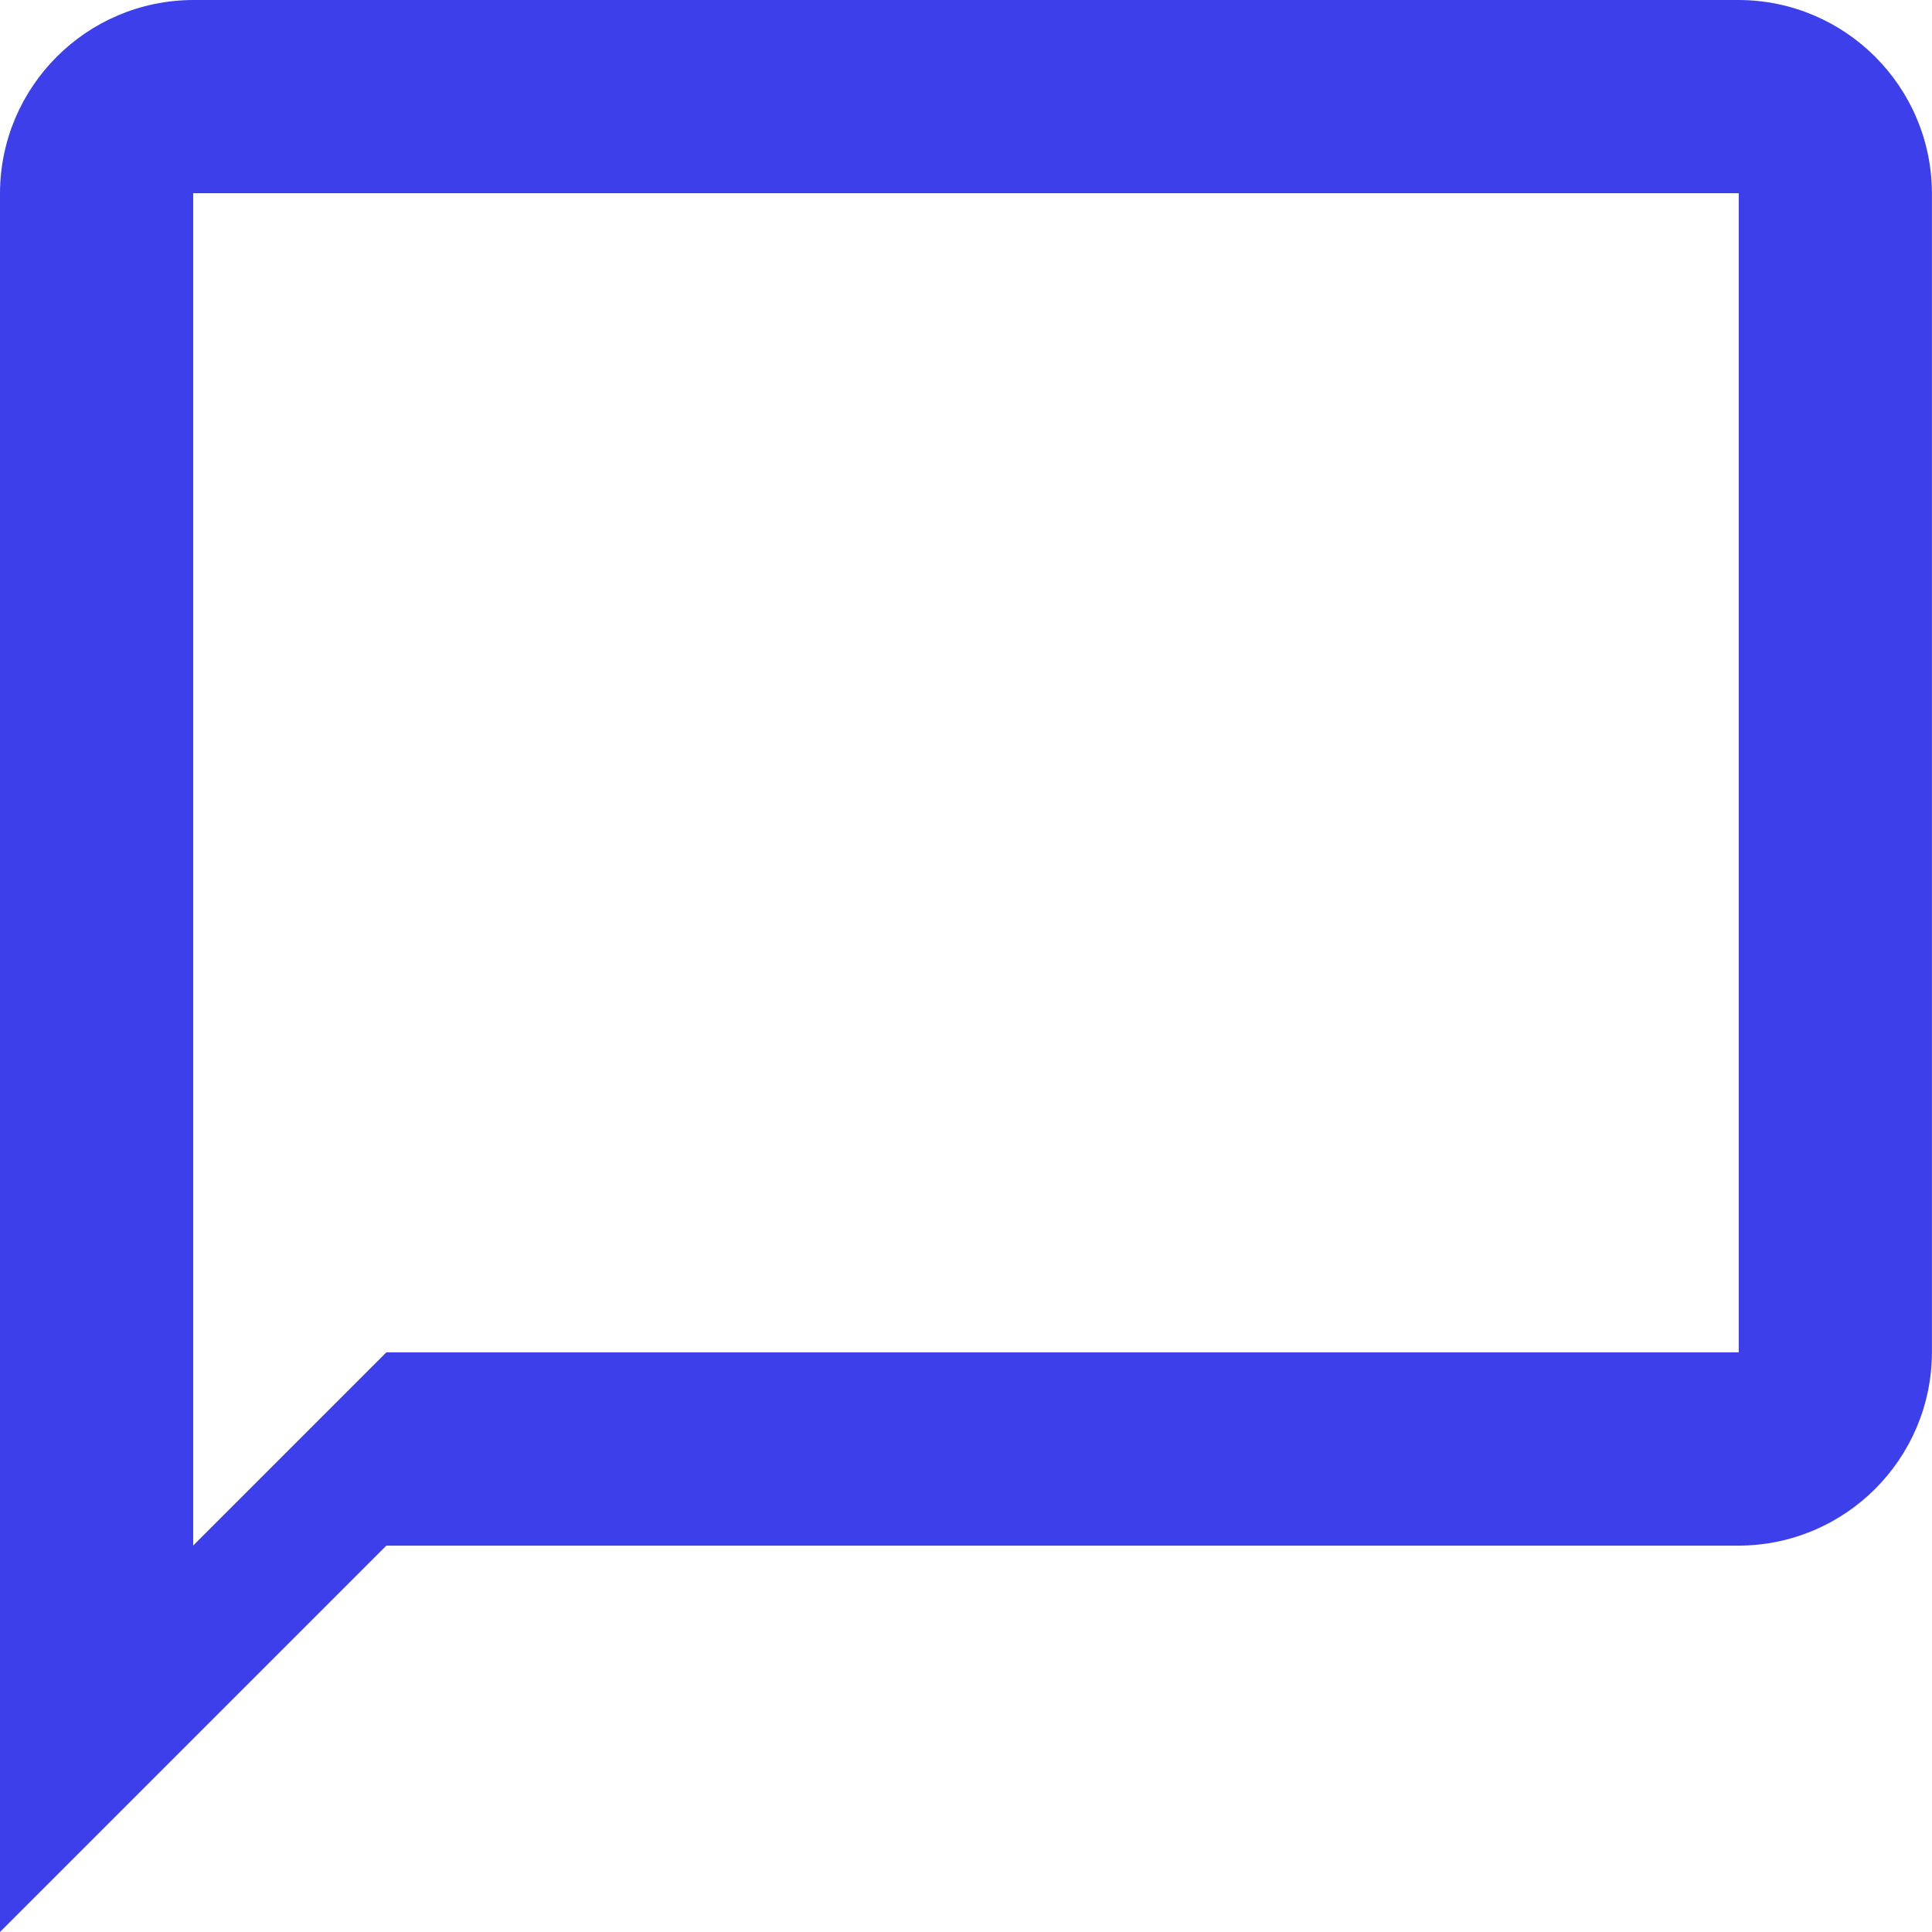
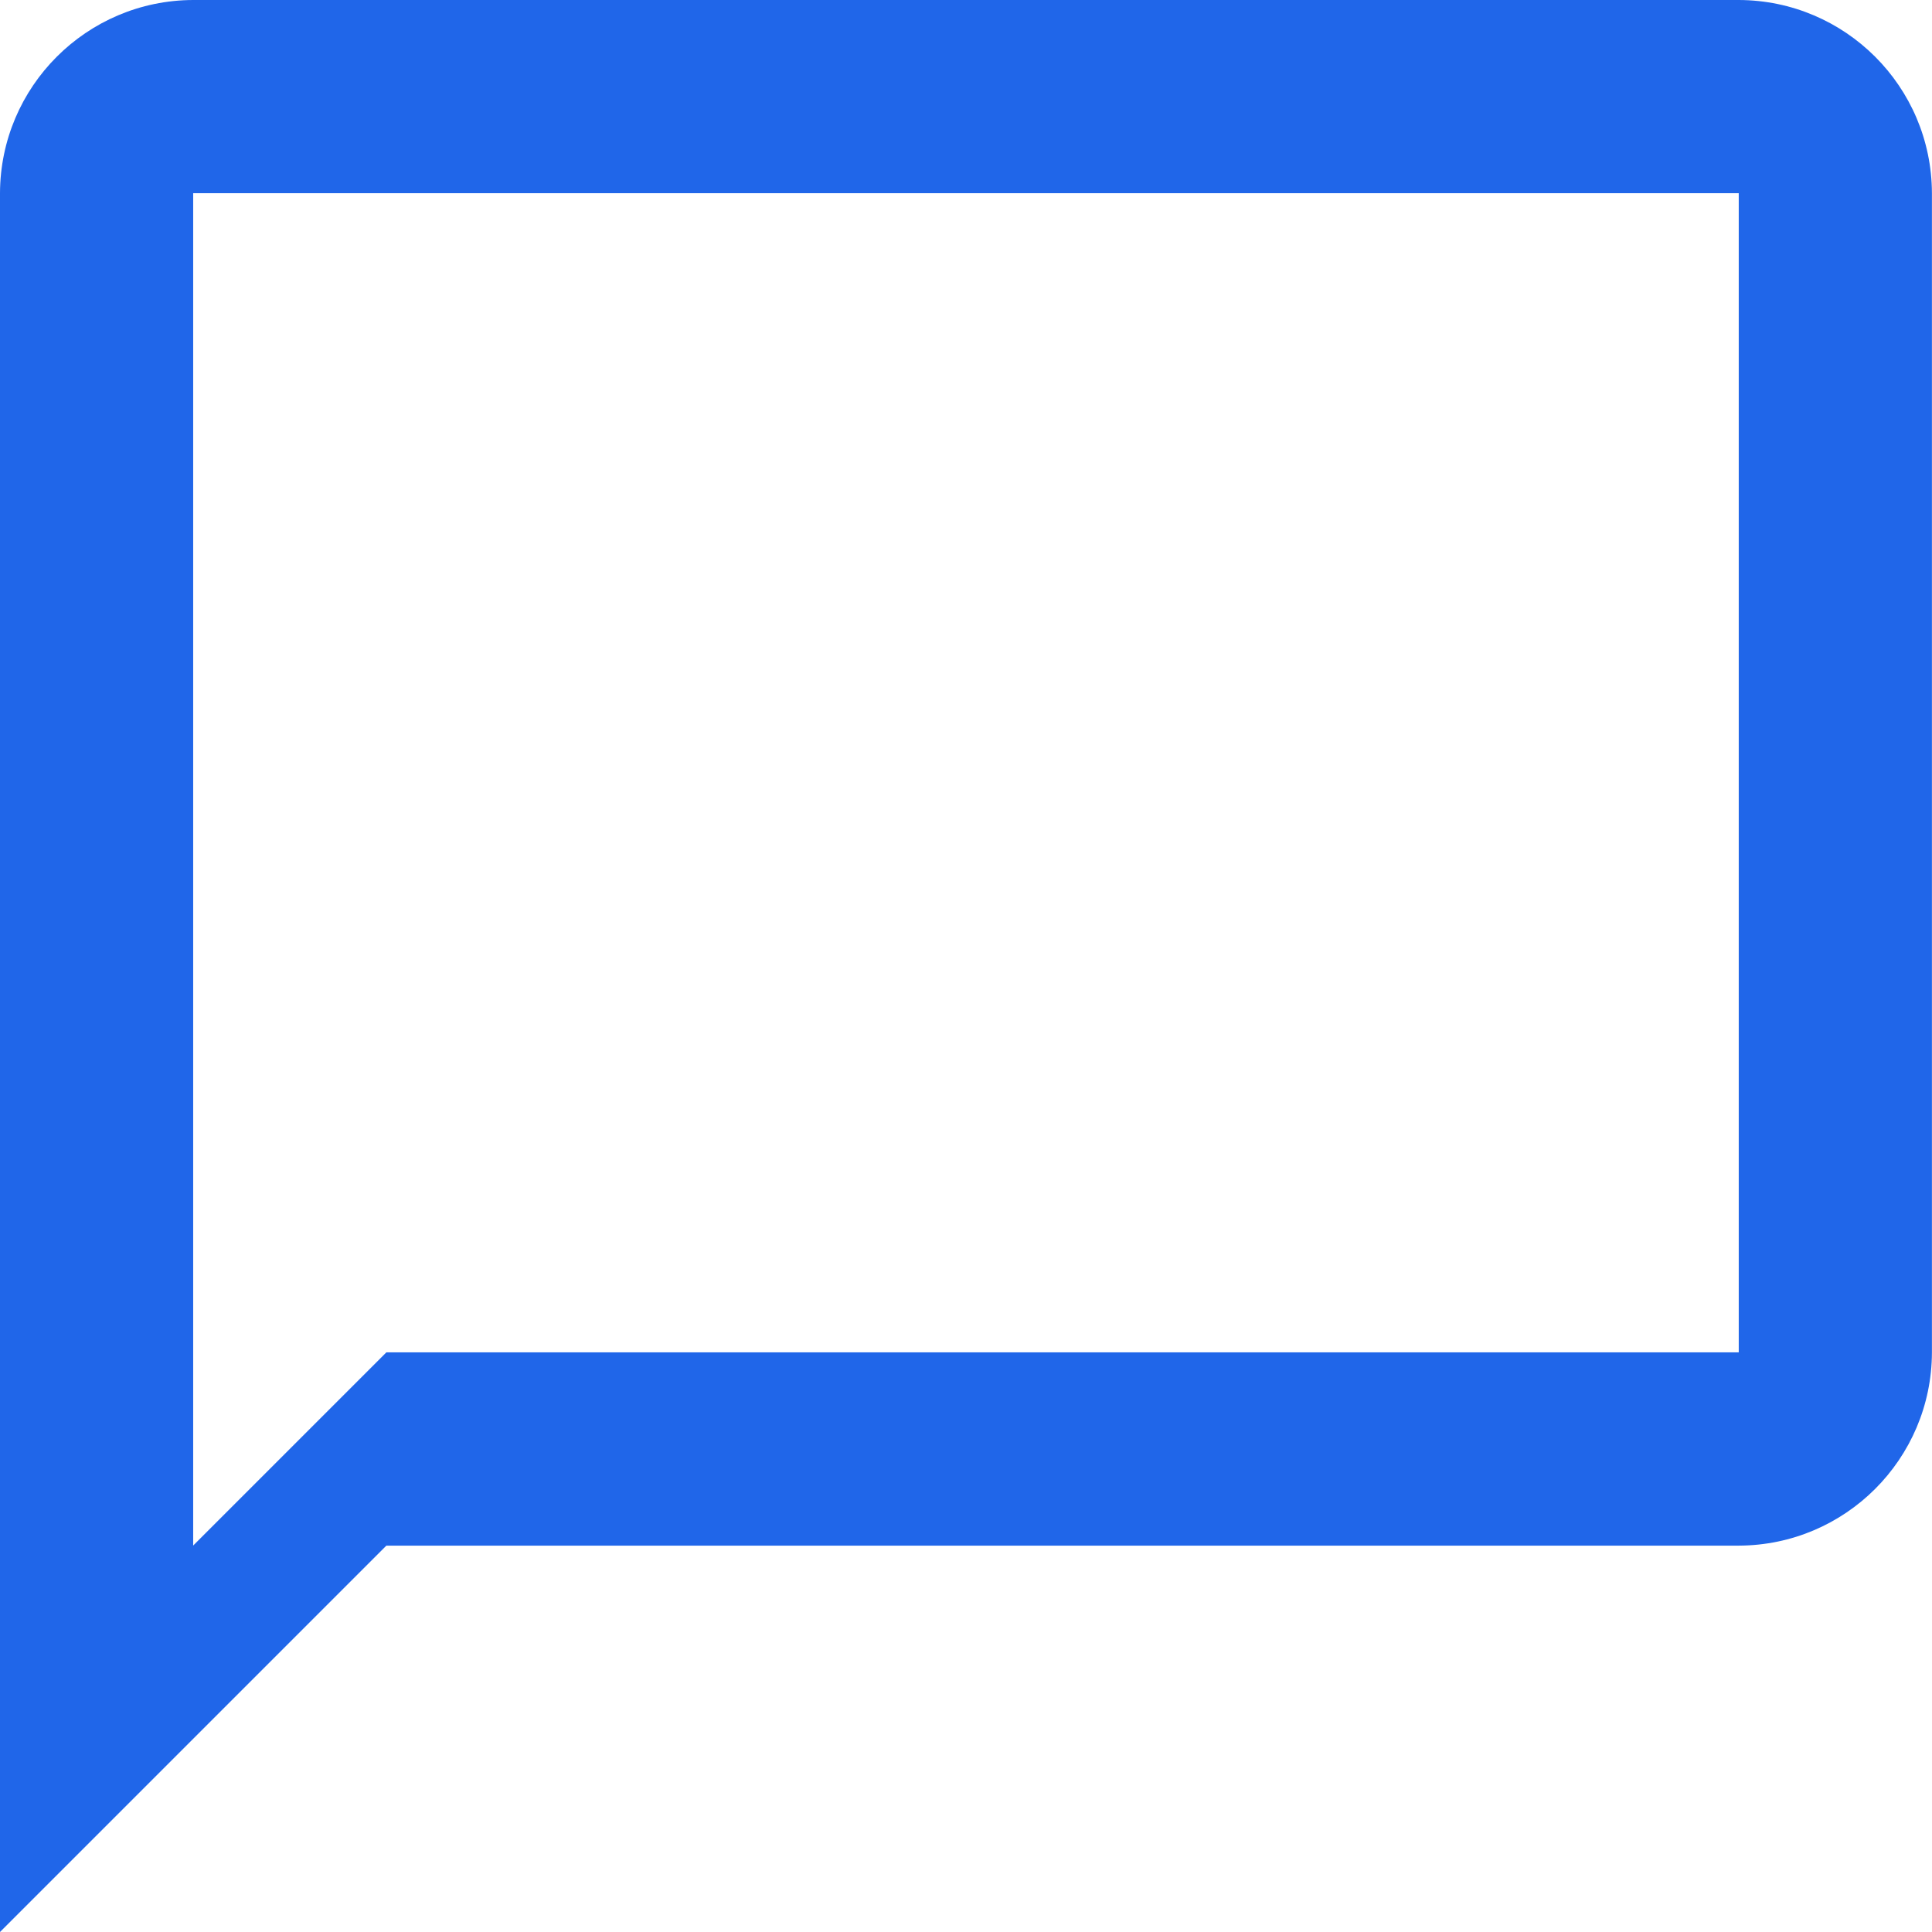
<svg xmlns="http://www.w3.org/2000/svg" width="26.362" height="26.362" viewBox="0 0 26.362 26.362">
-   <path id="Icon_material-chat_bubble_outline" data-name="Icon material-chat_bubble_outline" d="M26.725,3H5.636A2.644,2.644,0,0,0,3,5.636V29.362l5.272-5.272H26.725a2.644,2.644,0,0,0,2.636-2.636V5.636A2.644,2.644,0,0,0,26.725,3Zm0,18.453H8.272L5.636,24.089V5.636H26.725Z" transform="translate(-3 -3)" fill="#3d3fea" />
+   <path id="Icon_material-chat_bubble_outline" data-name="Icon material-chat_bubble_outline" d="M26.725,3H5.636A2.644,2.644,0,0,0,3,5.636V29.362l5.272-5.272H26.725a2.644,2.644,0,0,0,2.636-2.636V5.636A2.644,2.644,0,0,0,26.725,3Zm0,18.453H8.272L5.636,24.089V5.636H26.725Z" transform="translate(-3 -3)" fill="#2066E9" />
</svg>
